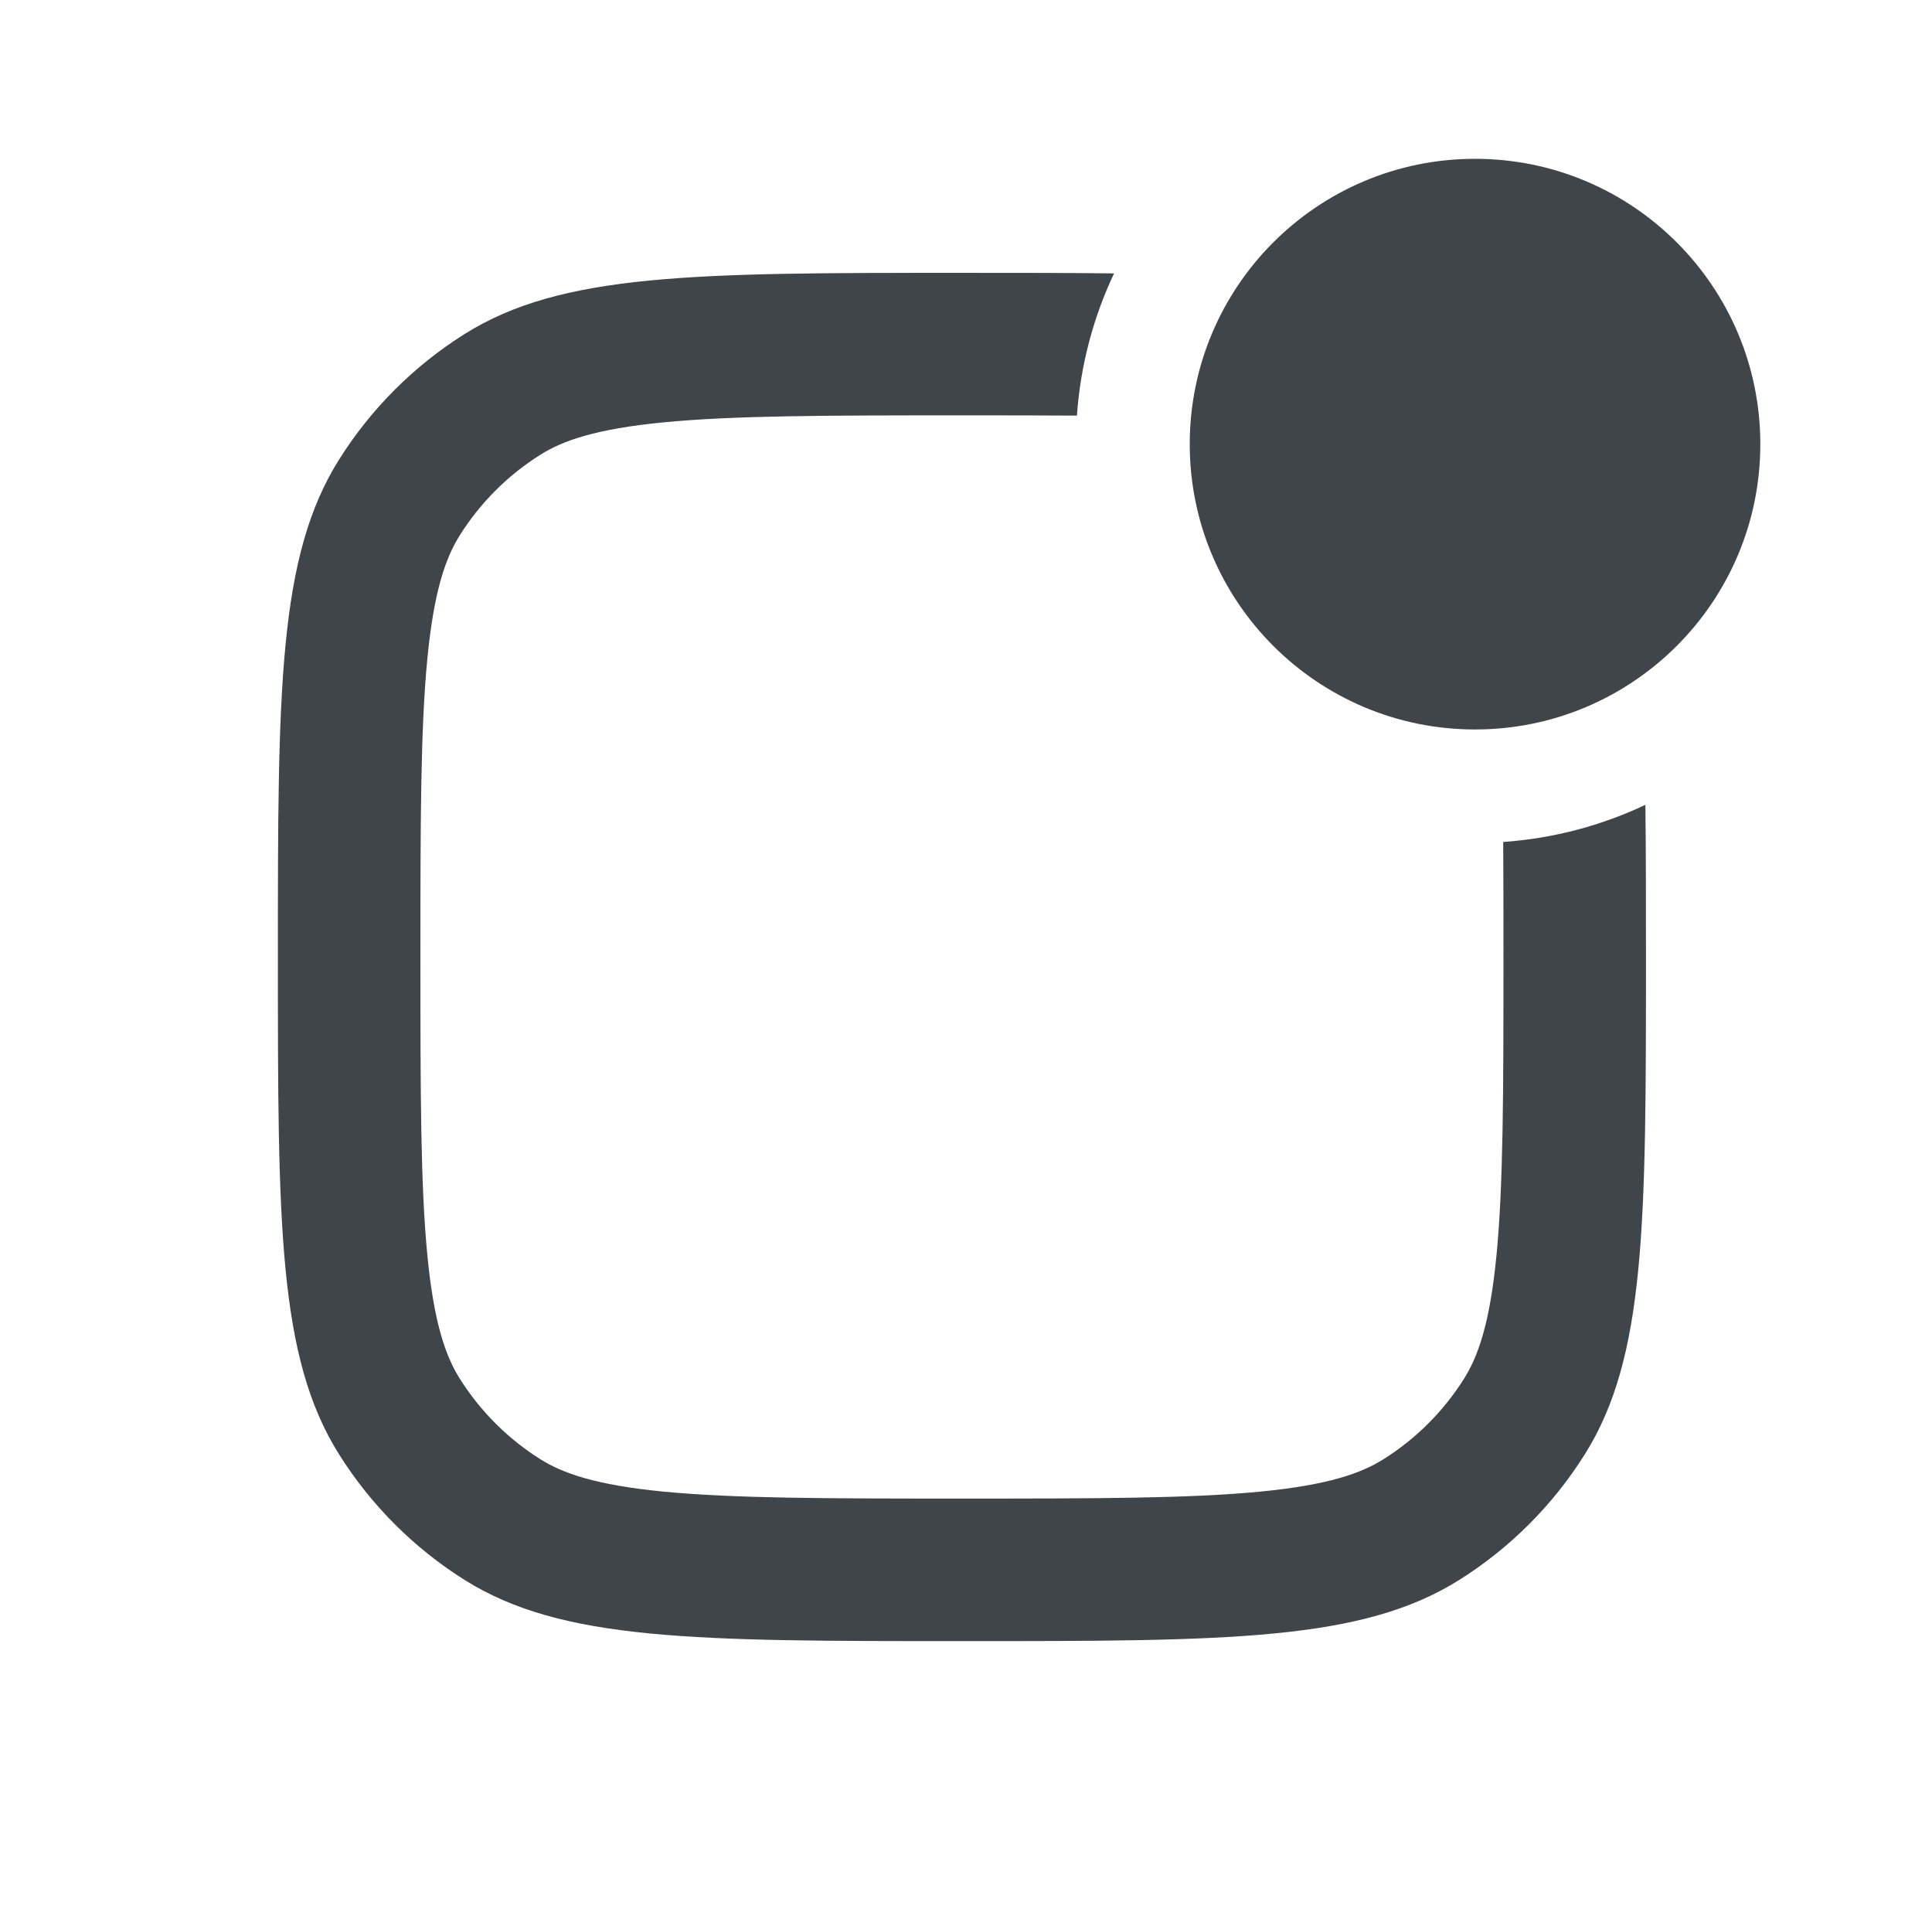
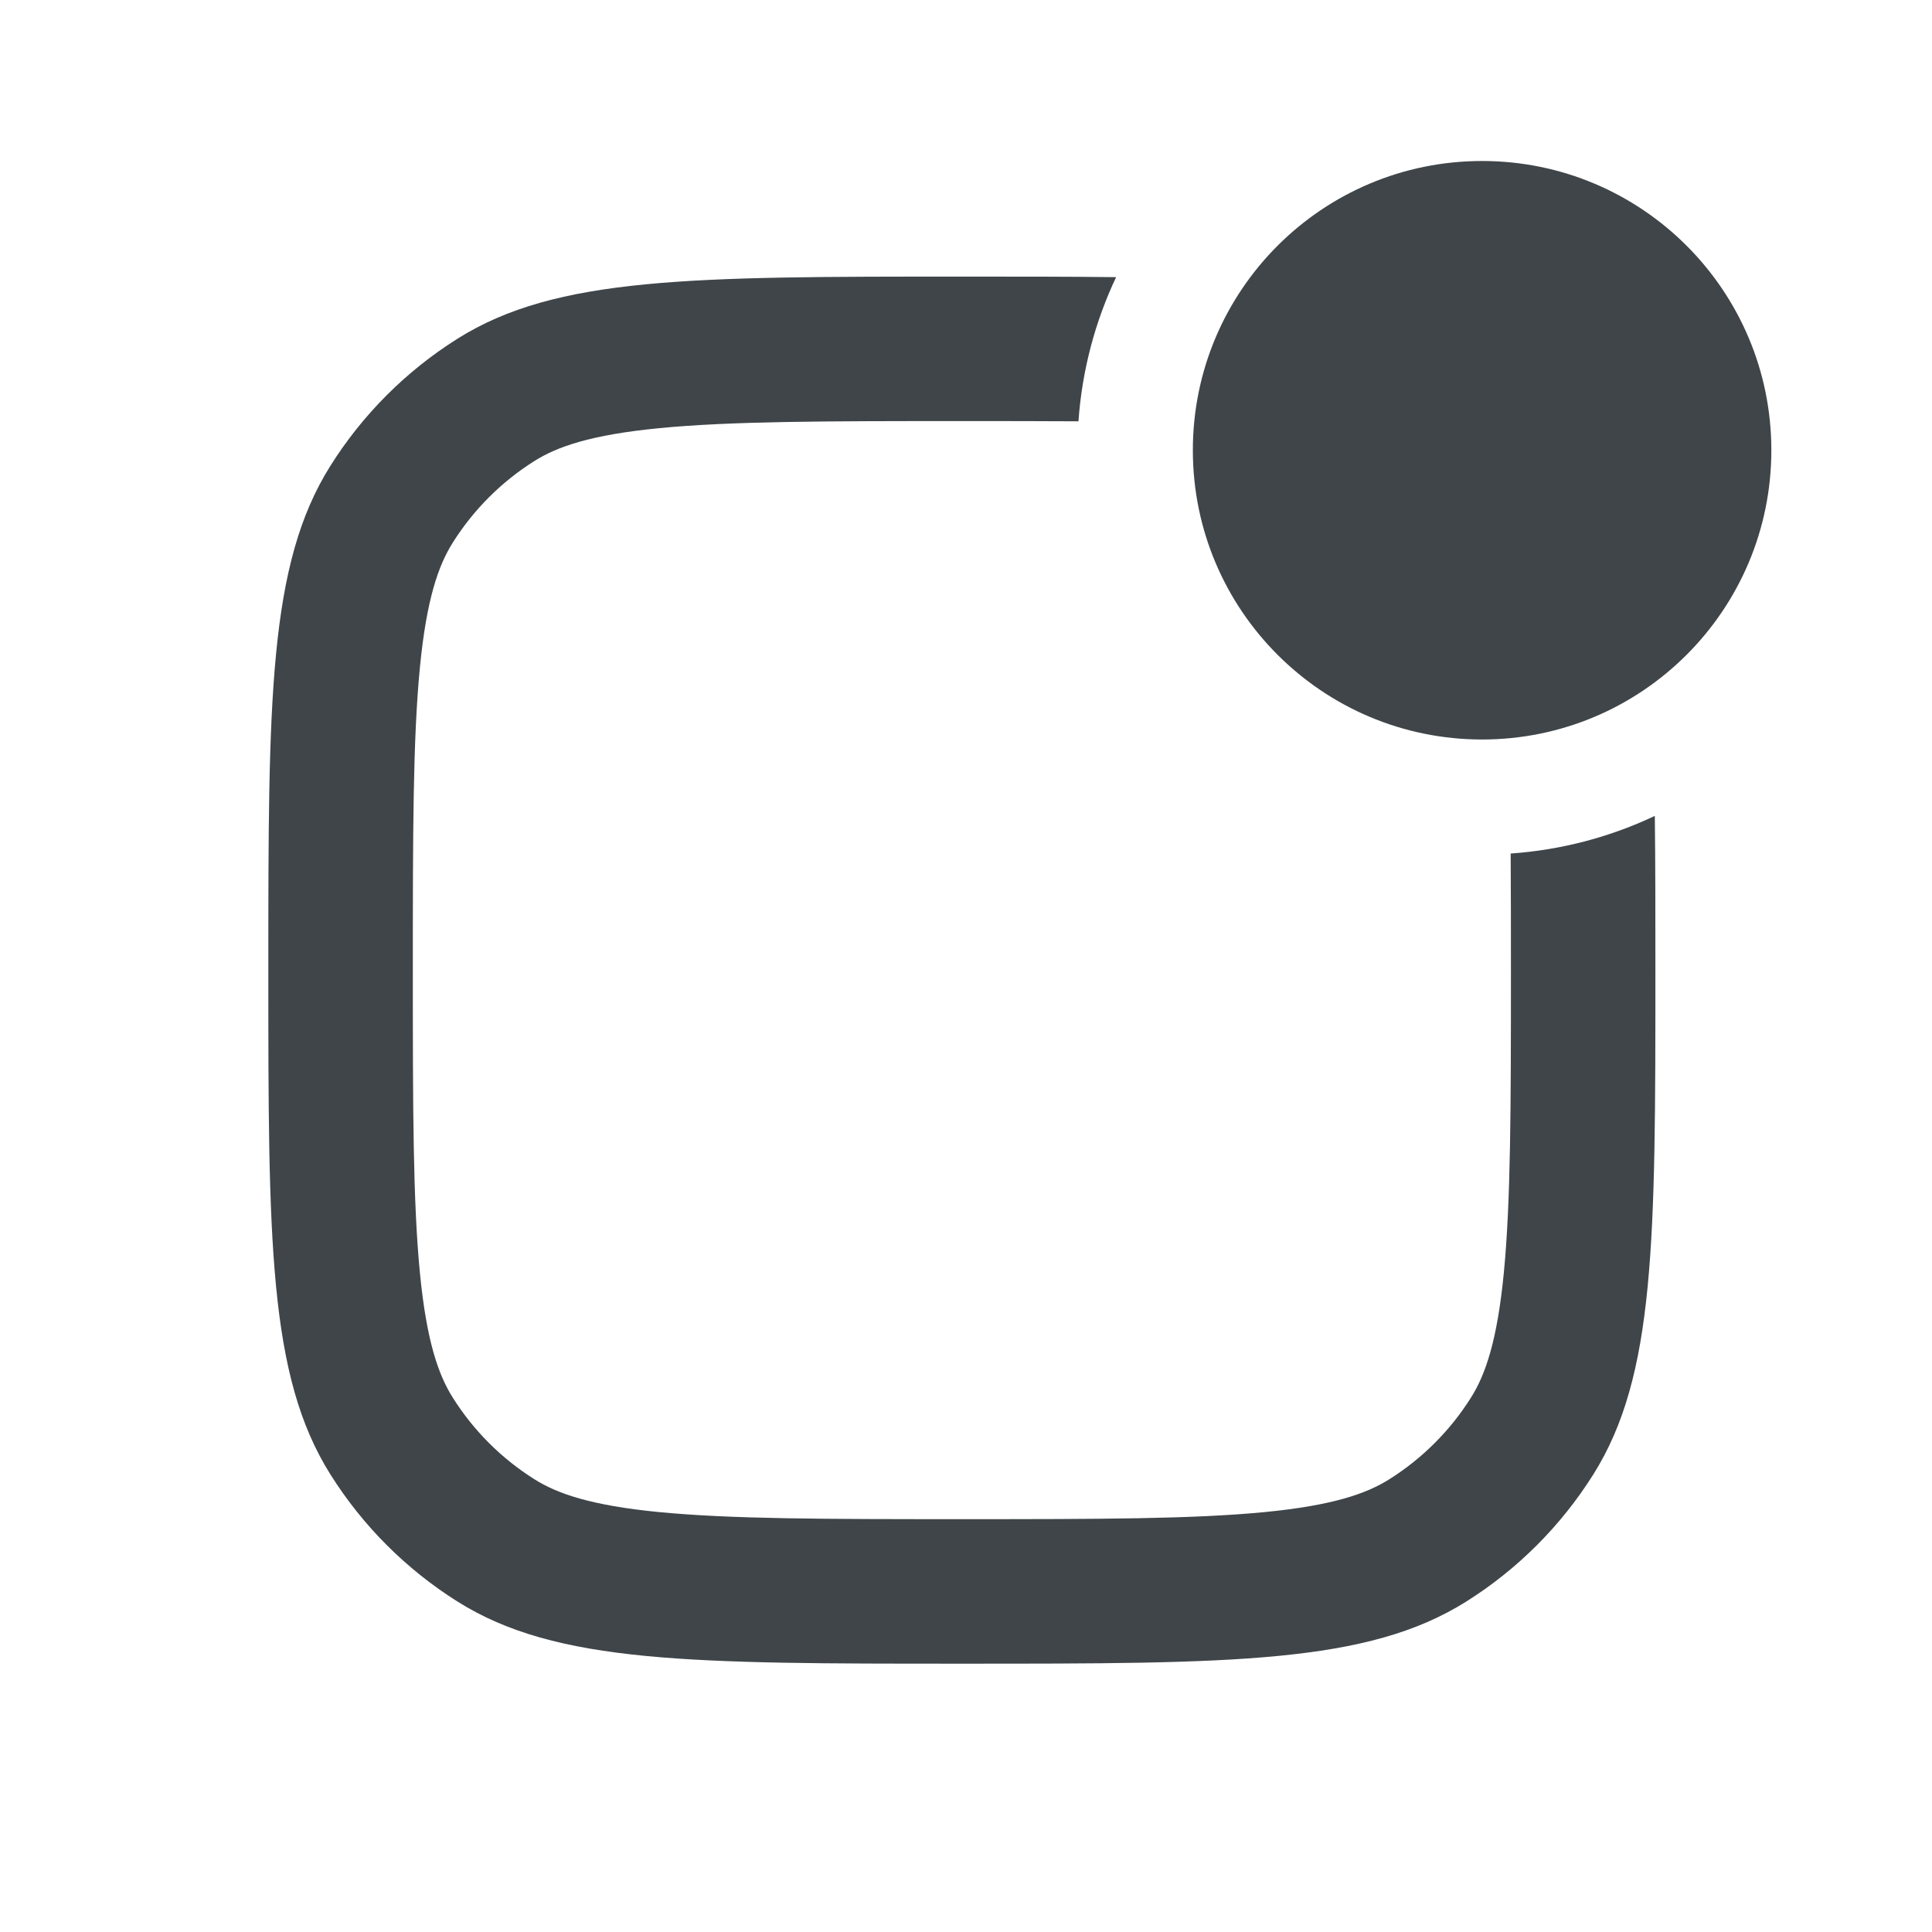
- <svg xmlns="http://www.w3.org/2000/svg" width="73" height="72" viewBox="0 0 73 72" fill="none">
-   <path d="M55.733 27.559C61.686 27.559 66.513 22.733 66.513 16.779C66.513 10.826 61.686 6 55.733 6C49.78 6 44.954 10.826 44.954 16.779C44.954 22.733 49.78 27.559 55.733 27.559Z" fill="#3F4549" />
-   <path d="M42.094 10.329C40.38 10.308 38.476 10.308 36.346 10.308C26.271 10.308 21.233 10.308 17.555 12.619C15.638 13.824 14.016 15.445 12.811 17.363C10.5 21.041 10.5 26.079 10.5 36.154C10.5 46.229 10.5 51.267 12.811 54.944C14.016 56.862 15.638 58.484 17.555 59.689C21.233 62 26.271 62 36.346 62C46.421 62 51.459 62 55.137 59.689C57.055 58.484 58.676 56.862 59.881 54.944C62.192 51.267 62.192 46.229 62.192 36.154C62.192 34.024 62.192 32.12 62.17 30.406C60.522 31.186 58.709 31.675 56.798 31.809C56.807 33.112 56.808 34.552 56.808 36.154C56.808 41.298 56.802 44.77 56.544 47.428C56.294 50.004 55.848 51.242 55.322 52.08C54.547 53.313 53.505 54.355 52.272 55.13C51.434 55.656 50.196 56.102 47.621 56.352C44.962 56.609 41.49 56.615 36.346 56.615C31.202 56.615 27.73 56.609 25.072 56.352C22.496 56.102 21.258 55.656 20.42 55.13C19.187 54.355 18.145 53.313 17.37 52.08C16.844 51.242 16.398 50.004 16.148 47.428C15.89 44.77 15.885 41.298 15.885 36.154C15.885 31.01 15.89 27.538 16.148 24.879C16.398 22.304 16.844 21.066 17.37 20.228C18.145 18.995 19.187 17.953 20.42 17.178C21.258 16.652 22.496 16.206 25.072 15.956C27.73 15.698 31.202 15.692 36.346 15.692C37.948 15.692 39.388 15.693 40.691 15.701C40.825 13.791 41.315 11.978 42.094 10.329Z" fill="#3F4549" />
+ <svg xmlns="http://www.w3.org/2000/svg" width="72" height="72" viewBox="0 0 72 72" fill="none">
+   <path d="M55.233 27.559C61.186 27.559 66.013 22.733 66.013 16.779C66.013 10.826 61.186 6 55.233 6C49.28 6 44.454 10.826 44.454 16.779C44.454 22.733 49.28 27.559 55.233 27.559Z" fill="#3F4549" />
+   <path d="M41.594 10.329C39.88 10.308 37.976 10.308 35.846 10.308C25.771 10.308 20.733 10.308 17.055 12.619C15.138 13.824 13.516 15.445 12.311 17.363C10 21.041 10 26.079 10 36.154C10 46.229 10 51.267 12.311 54.944C13.516 56.862 15.138 58.484 17.055 59.689C20.733 62 25.771 62 35.846 62C45.921 62 50.959 62 54.637 59.689C56.555 58.484 58.176 56.862 59.381 54.944C61.692 51.267 61.692 46.229 61.692 36.154C61.692 34.024 61.692 32.12 61.67 30.406C60.022 31.186 58.209 31.675 56.298 31.809C56.307 33.112 56.308 34.552 56.308 36.154C56.308 41.298 56.302 44.77 56.044 47.428C55.794 50.004 55.348 51.242 54.822 52.08C54.047 53.313 53.005 54.355 51.772 55.13C50.934 55.656 49.696 56.102 47.121 56.352C44.462 56.609 40.99 56.615 35.846 56.615C30.702 56.615 27.23 56.609 24.572 56.352C21.996 56.102 20.758 55.656 19.92 55.13C18.687 54.355 17.645 53.313 16.87 52.08C16.344 51.242 15.898 50.004 15.648 47.428C15.39 44.77 15.385 41.298 15.385 36.154C15.385 31.01 15.39 27.538 15.648 24.879C15.898 22.304 16.344 21.066 16.87 20.228C17.645 18.995 18.687 17.953 19.92 17.178C20.758 16.652 21.996 16.206 24.572 15.956C27.23 15.698 30.702 15.692 35.846 15.692C37.448 15.692 38.888 15.693 40.191 15.701C40.325 13.791 40.815 11.978 41.594 10.329Z" fill="#3F4549" />
</svg>
